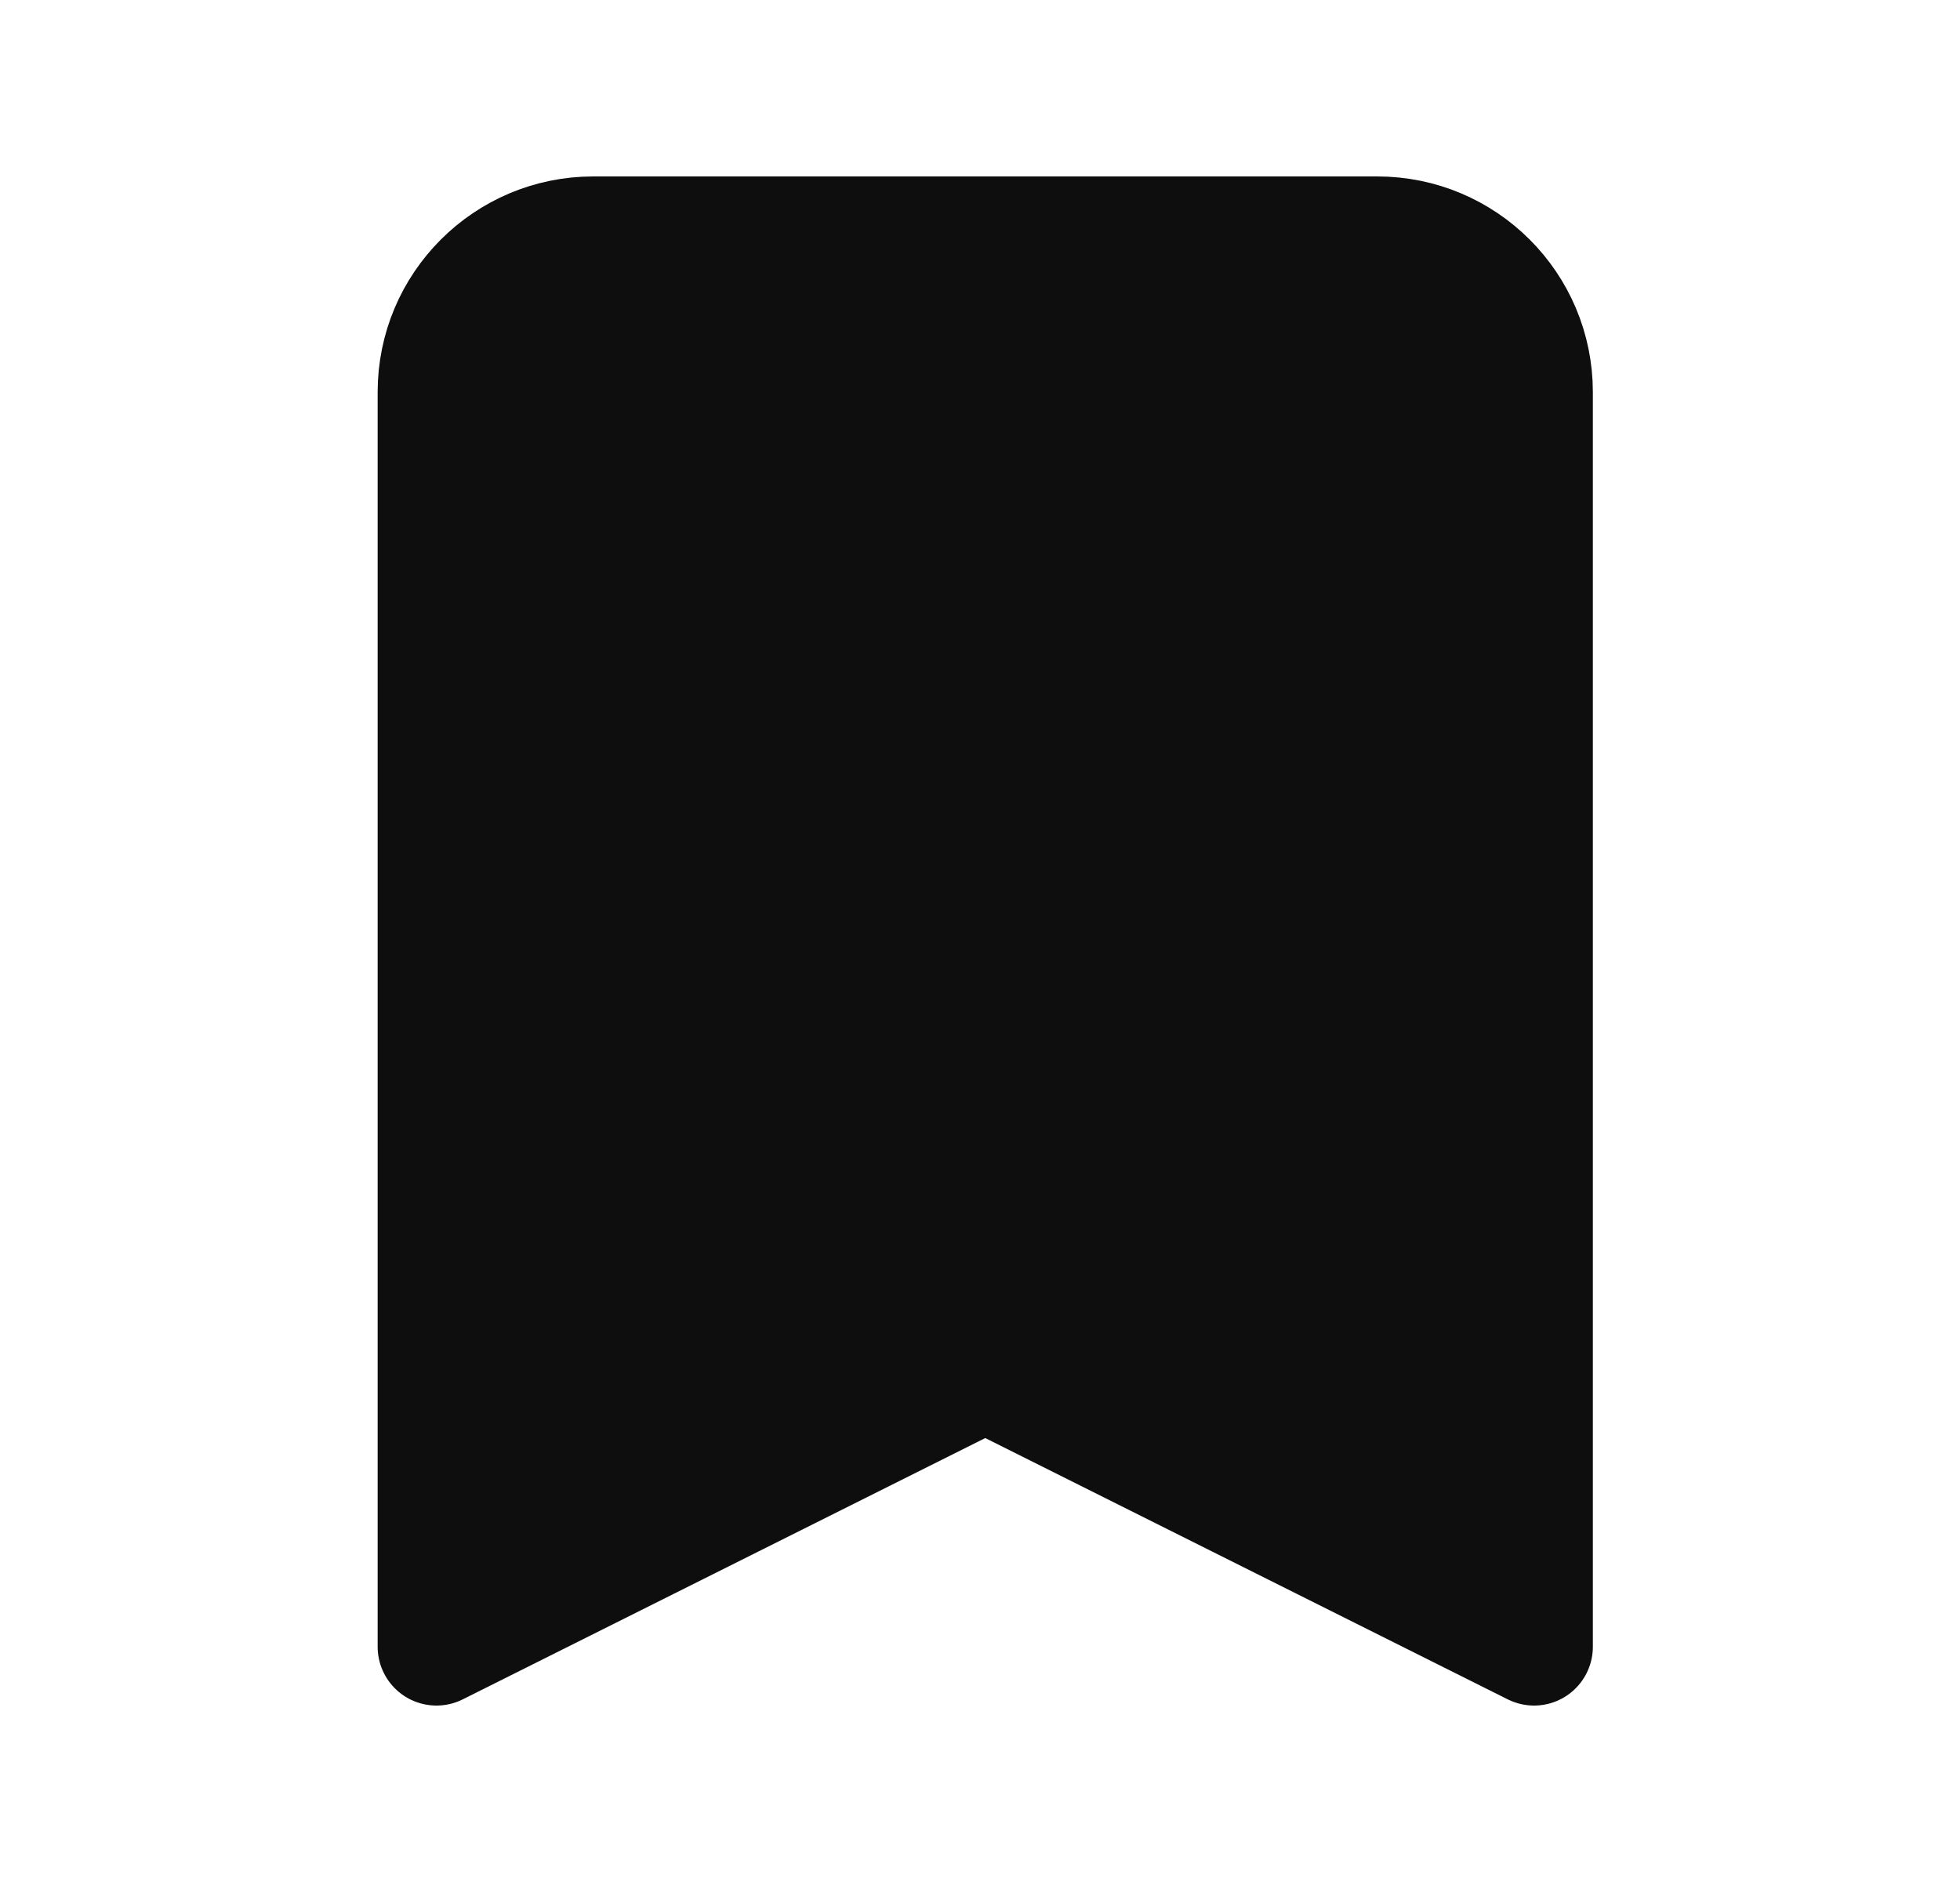
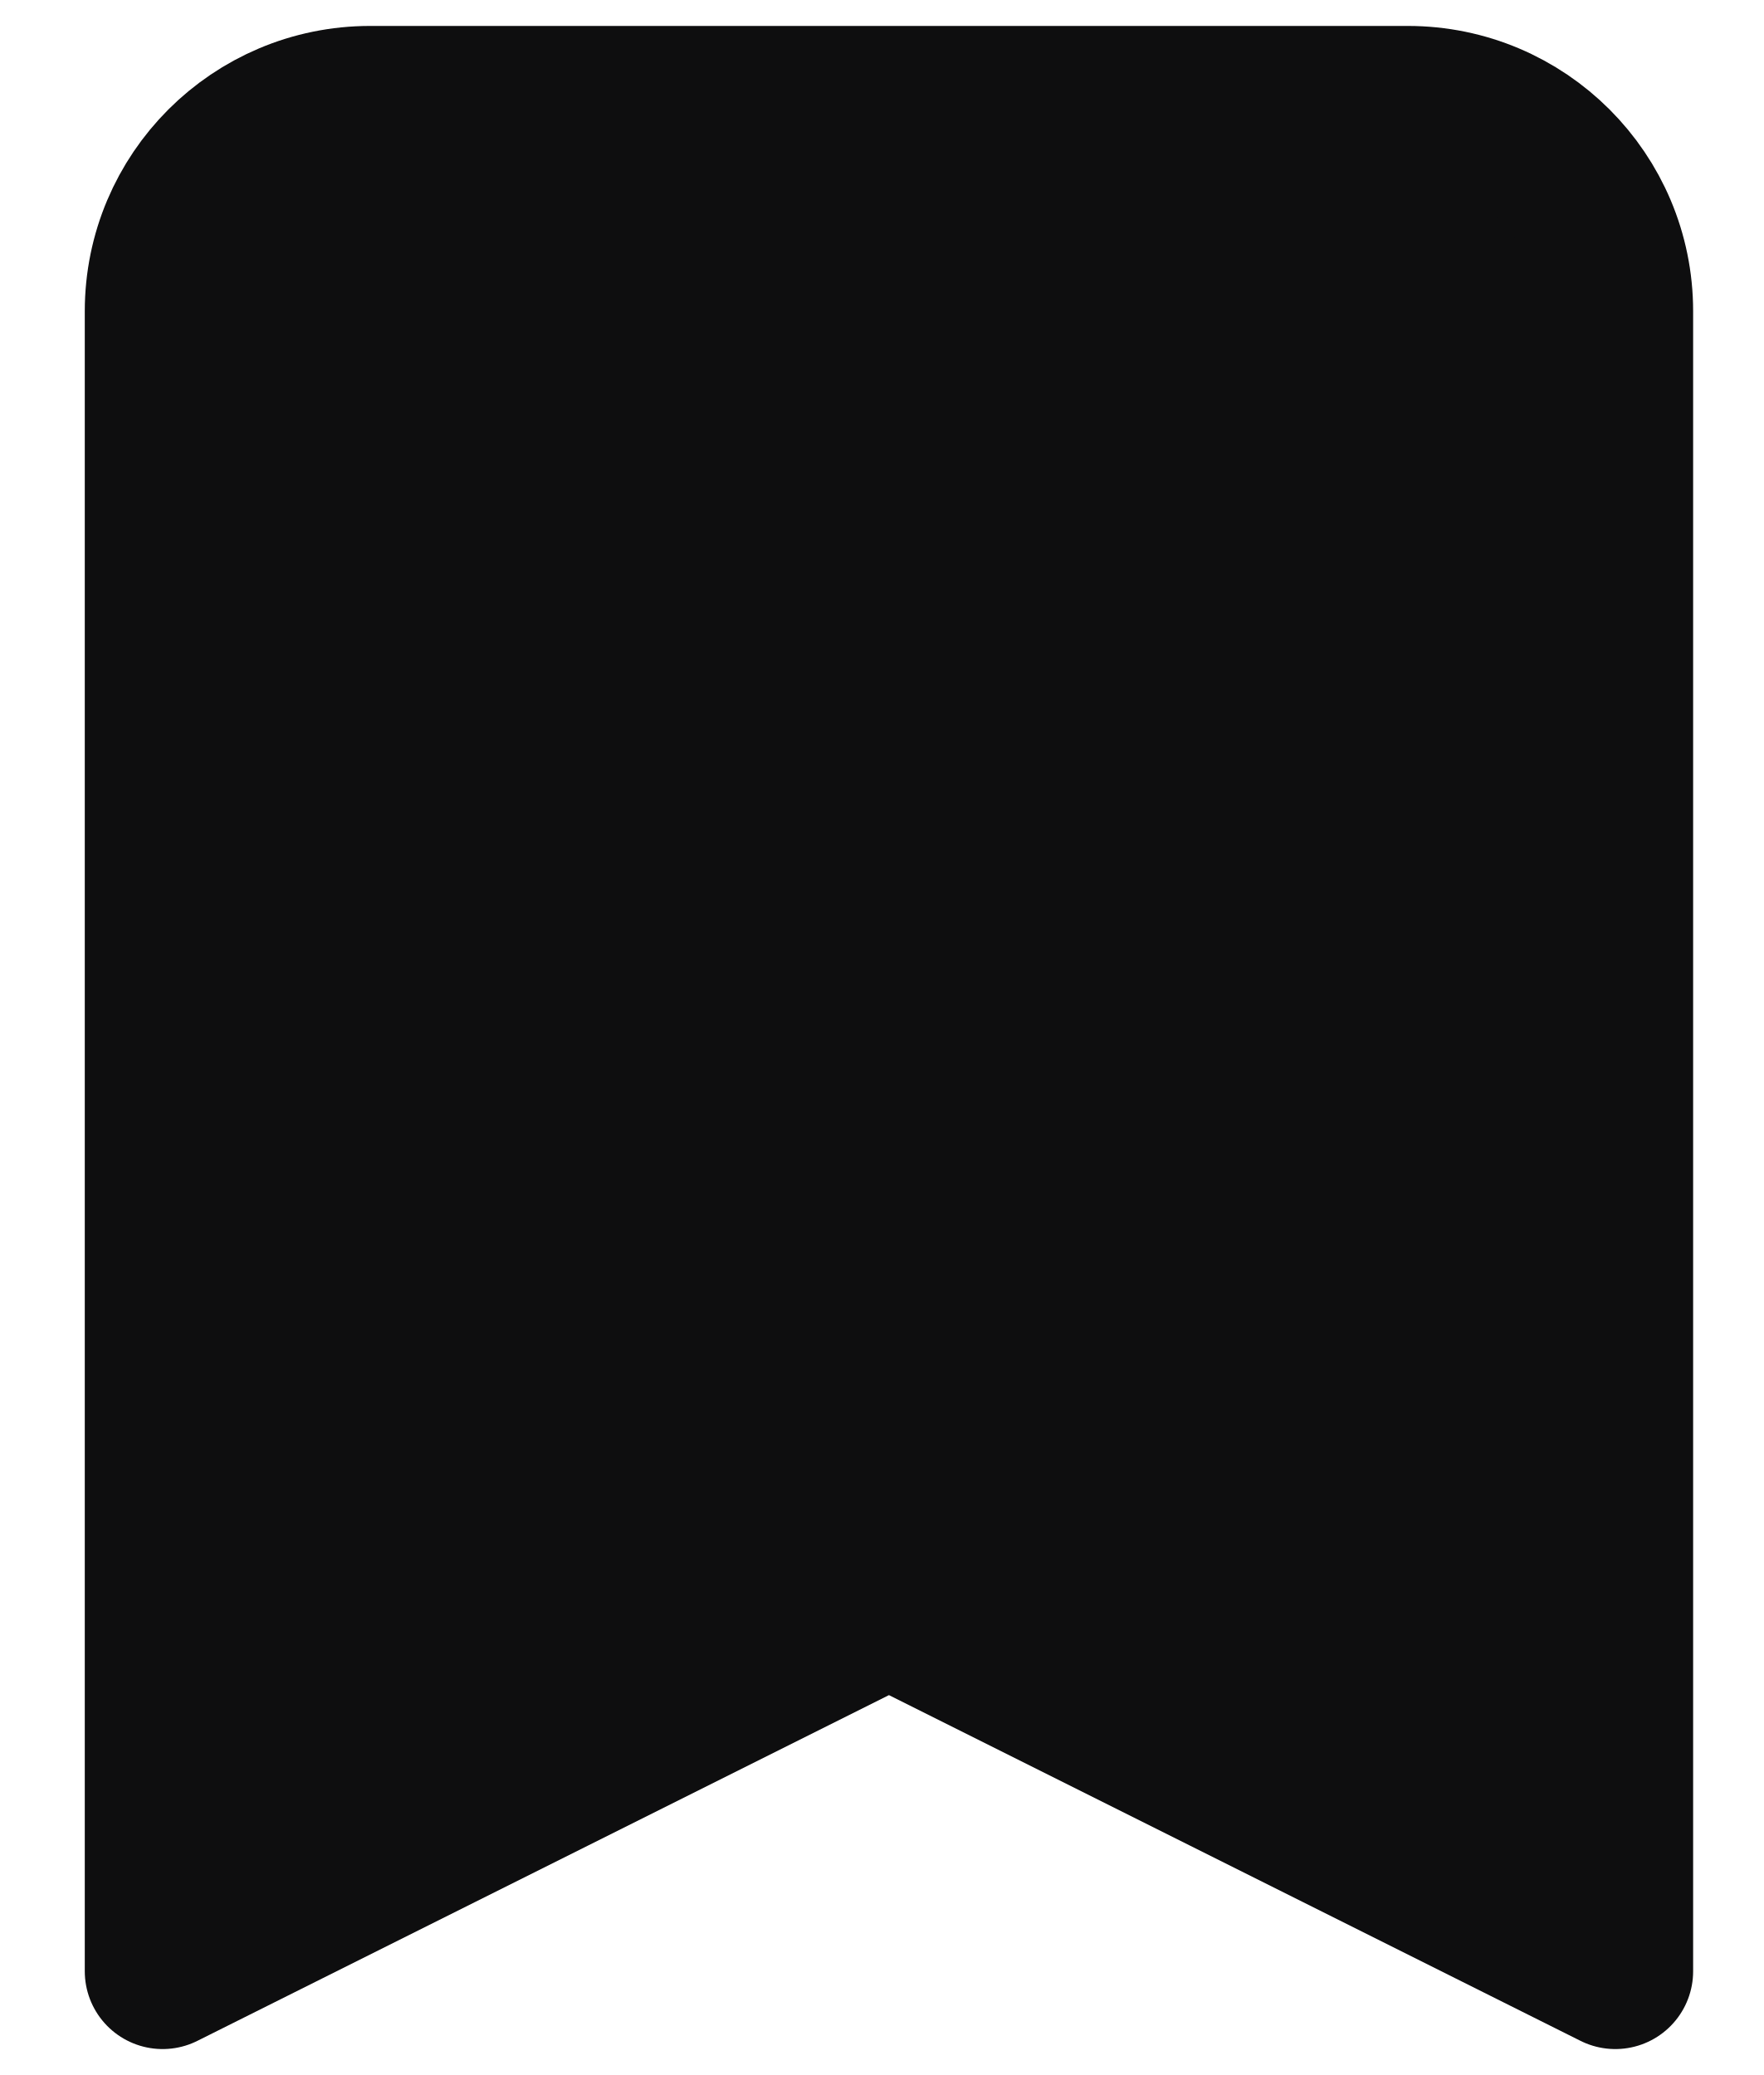
- <svg xmlns="http://www.w3.org/2000/svg" width="25" height="24" viewBox="0 0 25 24" fill="none">
-   <path d="M5.567 5C5.567 3.895 6.463 3 7.567 3H17.567C18.672 3 19.567 3.895 19.567 5V21L12.567 17.5L5.567 21V5Z" fill="#0E0E0F" stroke="#0E0E0F" style="fill:#0E0E0F;fill:color(display-p3 0.055 0.055 0.059);fill-opacity:1;stroke:#0E0E0F;stroke:color(display-p3 0.055 0.055 0.059);stroke-opacity:1;" stroke-width="1.5" stroke-linecap="round" stroke-linejoin="round" />
+ <svg xmlns="http://www.w3.org/2000/svg" width="17" height="20" viewBox="0 0 17 20" fill="none">
+   <path d="M1.567 3C1.567 1.895 2.463 1 3.567 1H13.567C14.672 1 15.567 1.895 15.567 3V19L8.567 15.5L1.567 19V3Z" fill="#0E0E0F" stroke="#0E0E0F" stroke-width="1.5" stroke-linecap="round" stroke-linejoin="round" />
</svg>
